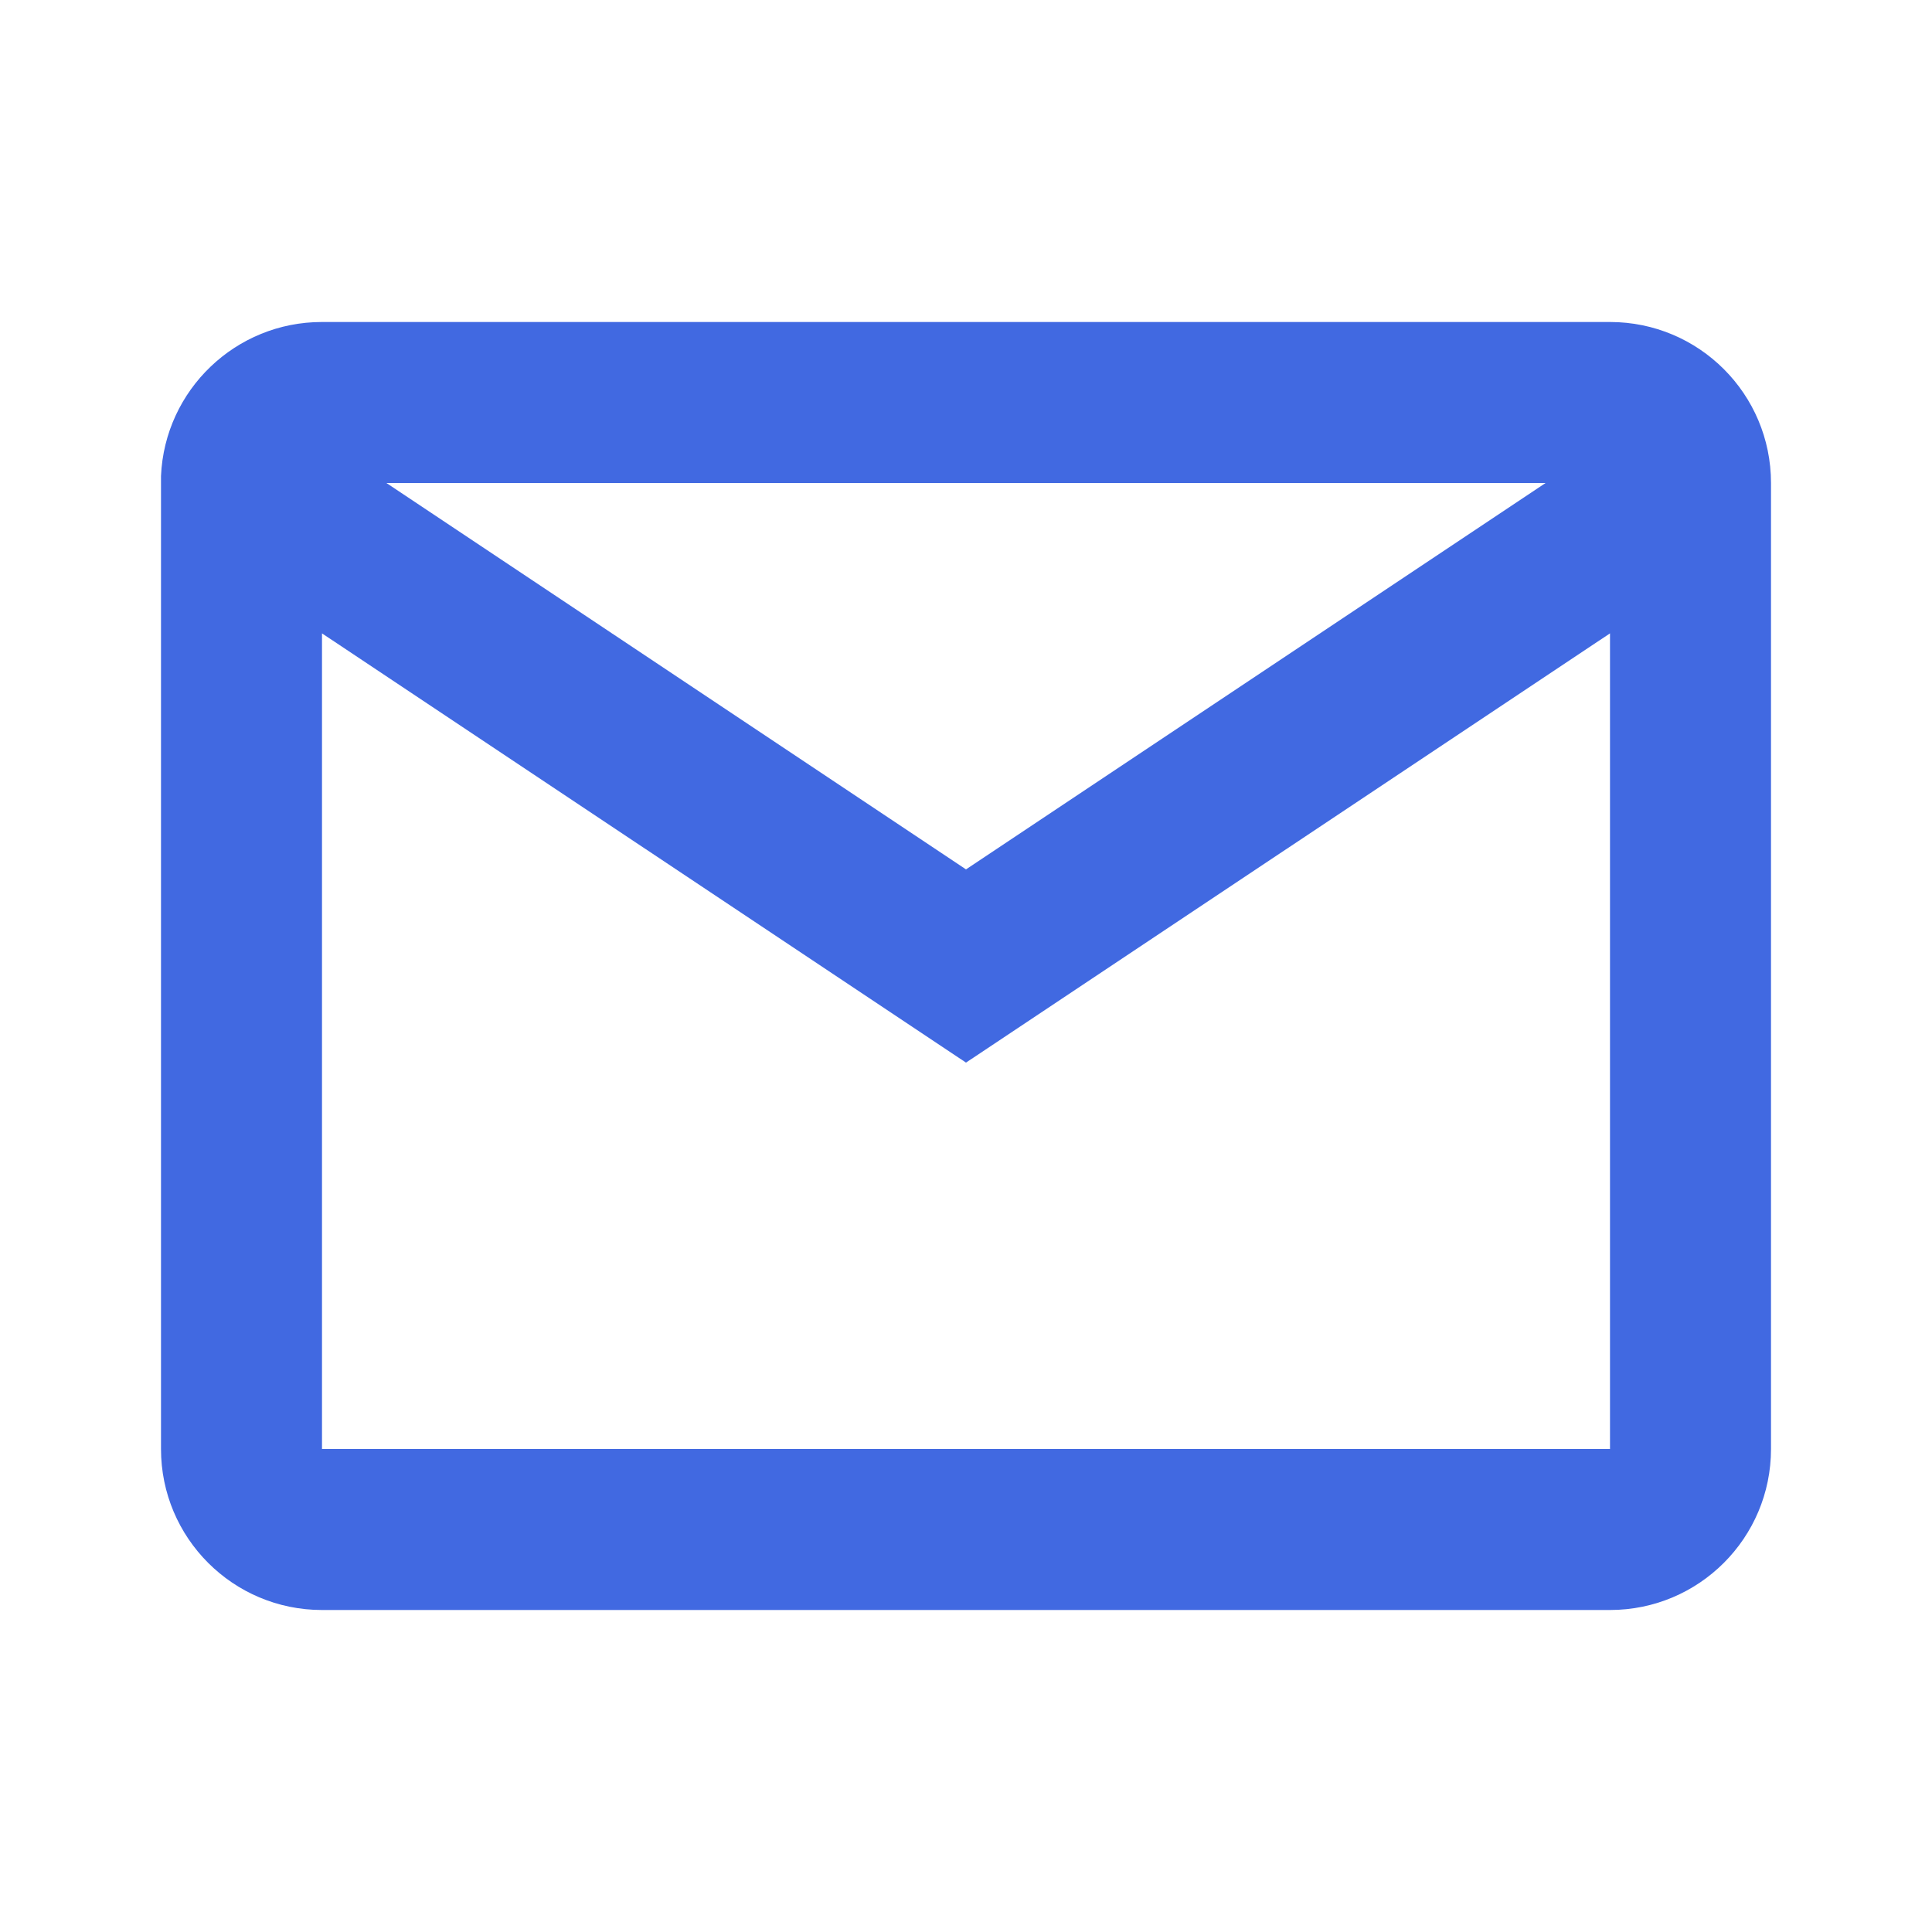
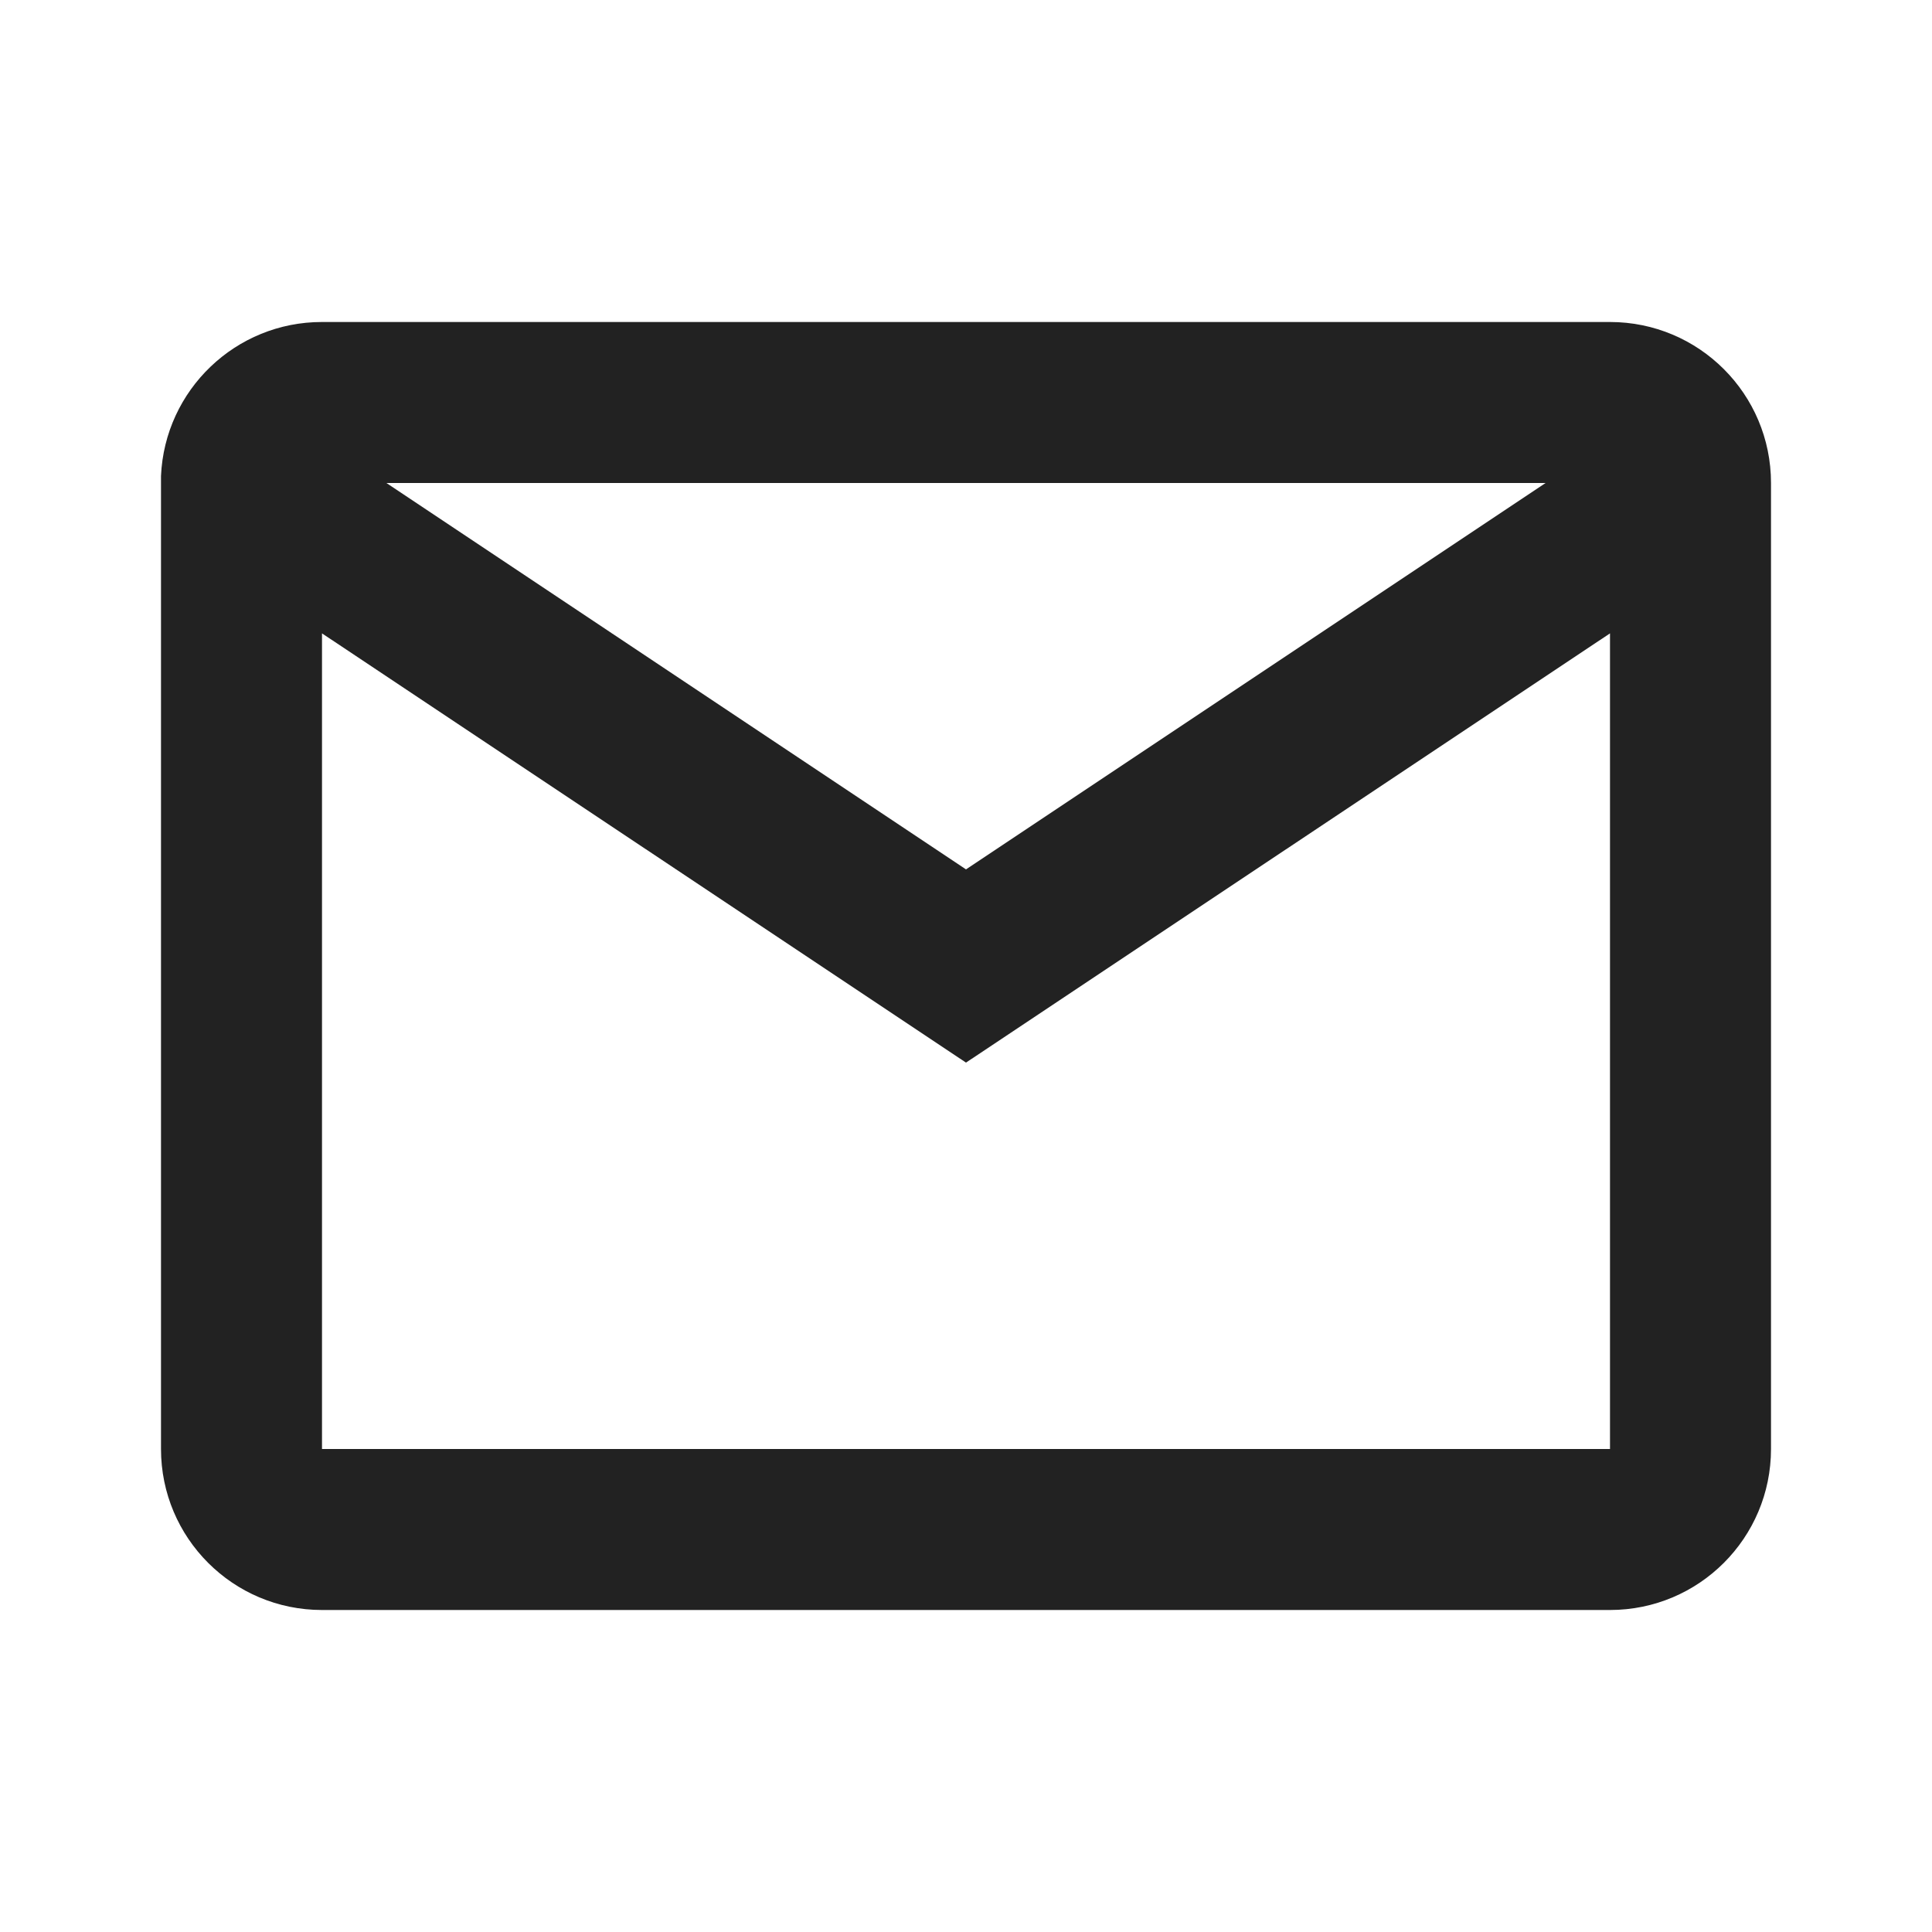
<svg xmlns="http://www.w3.org/2000/svg" width="24" height="24" viewBox="0 0 24 24" fill="none">
-   <path d="M20 20H4C2.895 20 2 19.105 2 18V5.913C2.047 4.843 2.929 3.999 4 4H20C21.105 4 22 4.895 22 6V18C22 19.105 21.105 20 20 20ZM4 7.868V18H20V7.868L12 13.2L4 7.868ZM4.8 6L12 10.8L19.2 6H4.8Z" fill="royalblue" />
+   <path d="M20 20H4C2.895 20 2 19.105 2 18V5.913C2.047 4.843 2.929 3.999 4 4H20C21.105 4 22 4.895 22 6V18C22 19.105 21.105 20 20 20ZM4 7.868V18H20V7.868L12 13.2L4 7.868ZM4.8 6L12 10.8L19.2 6H4.8Z" fill="#222" />
</svg>
